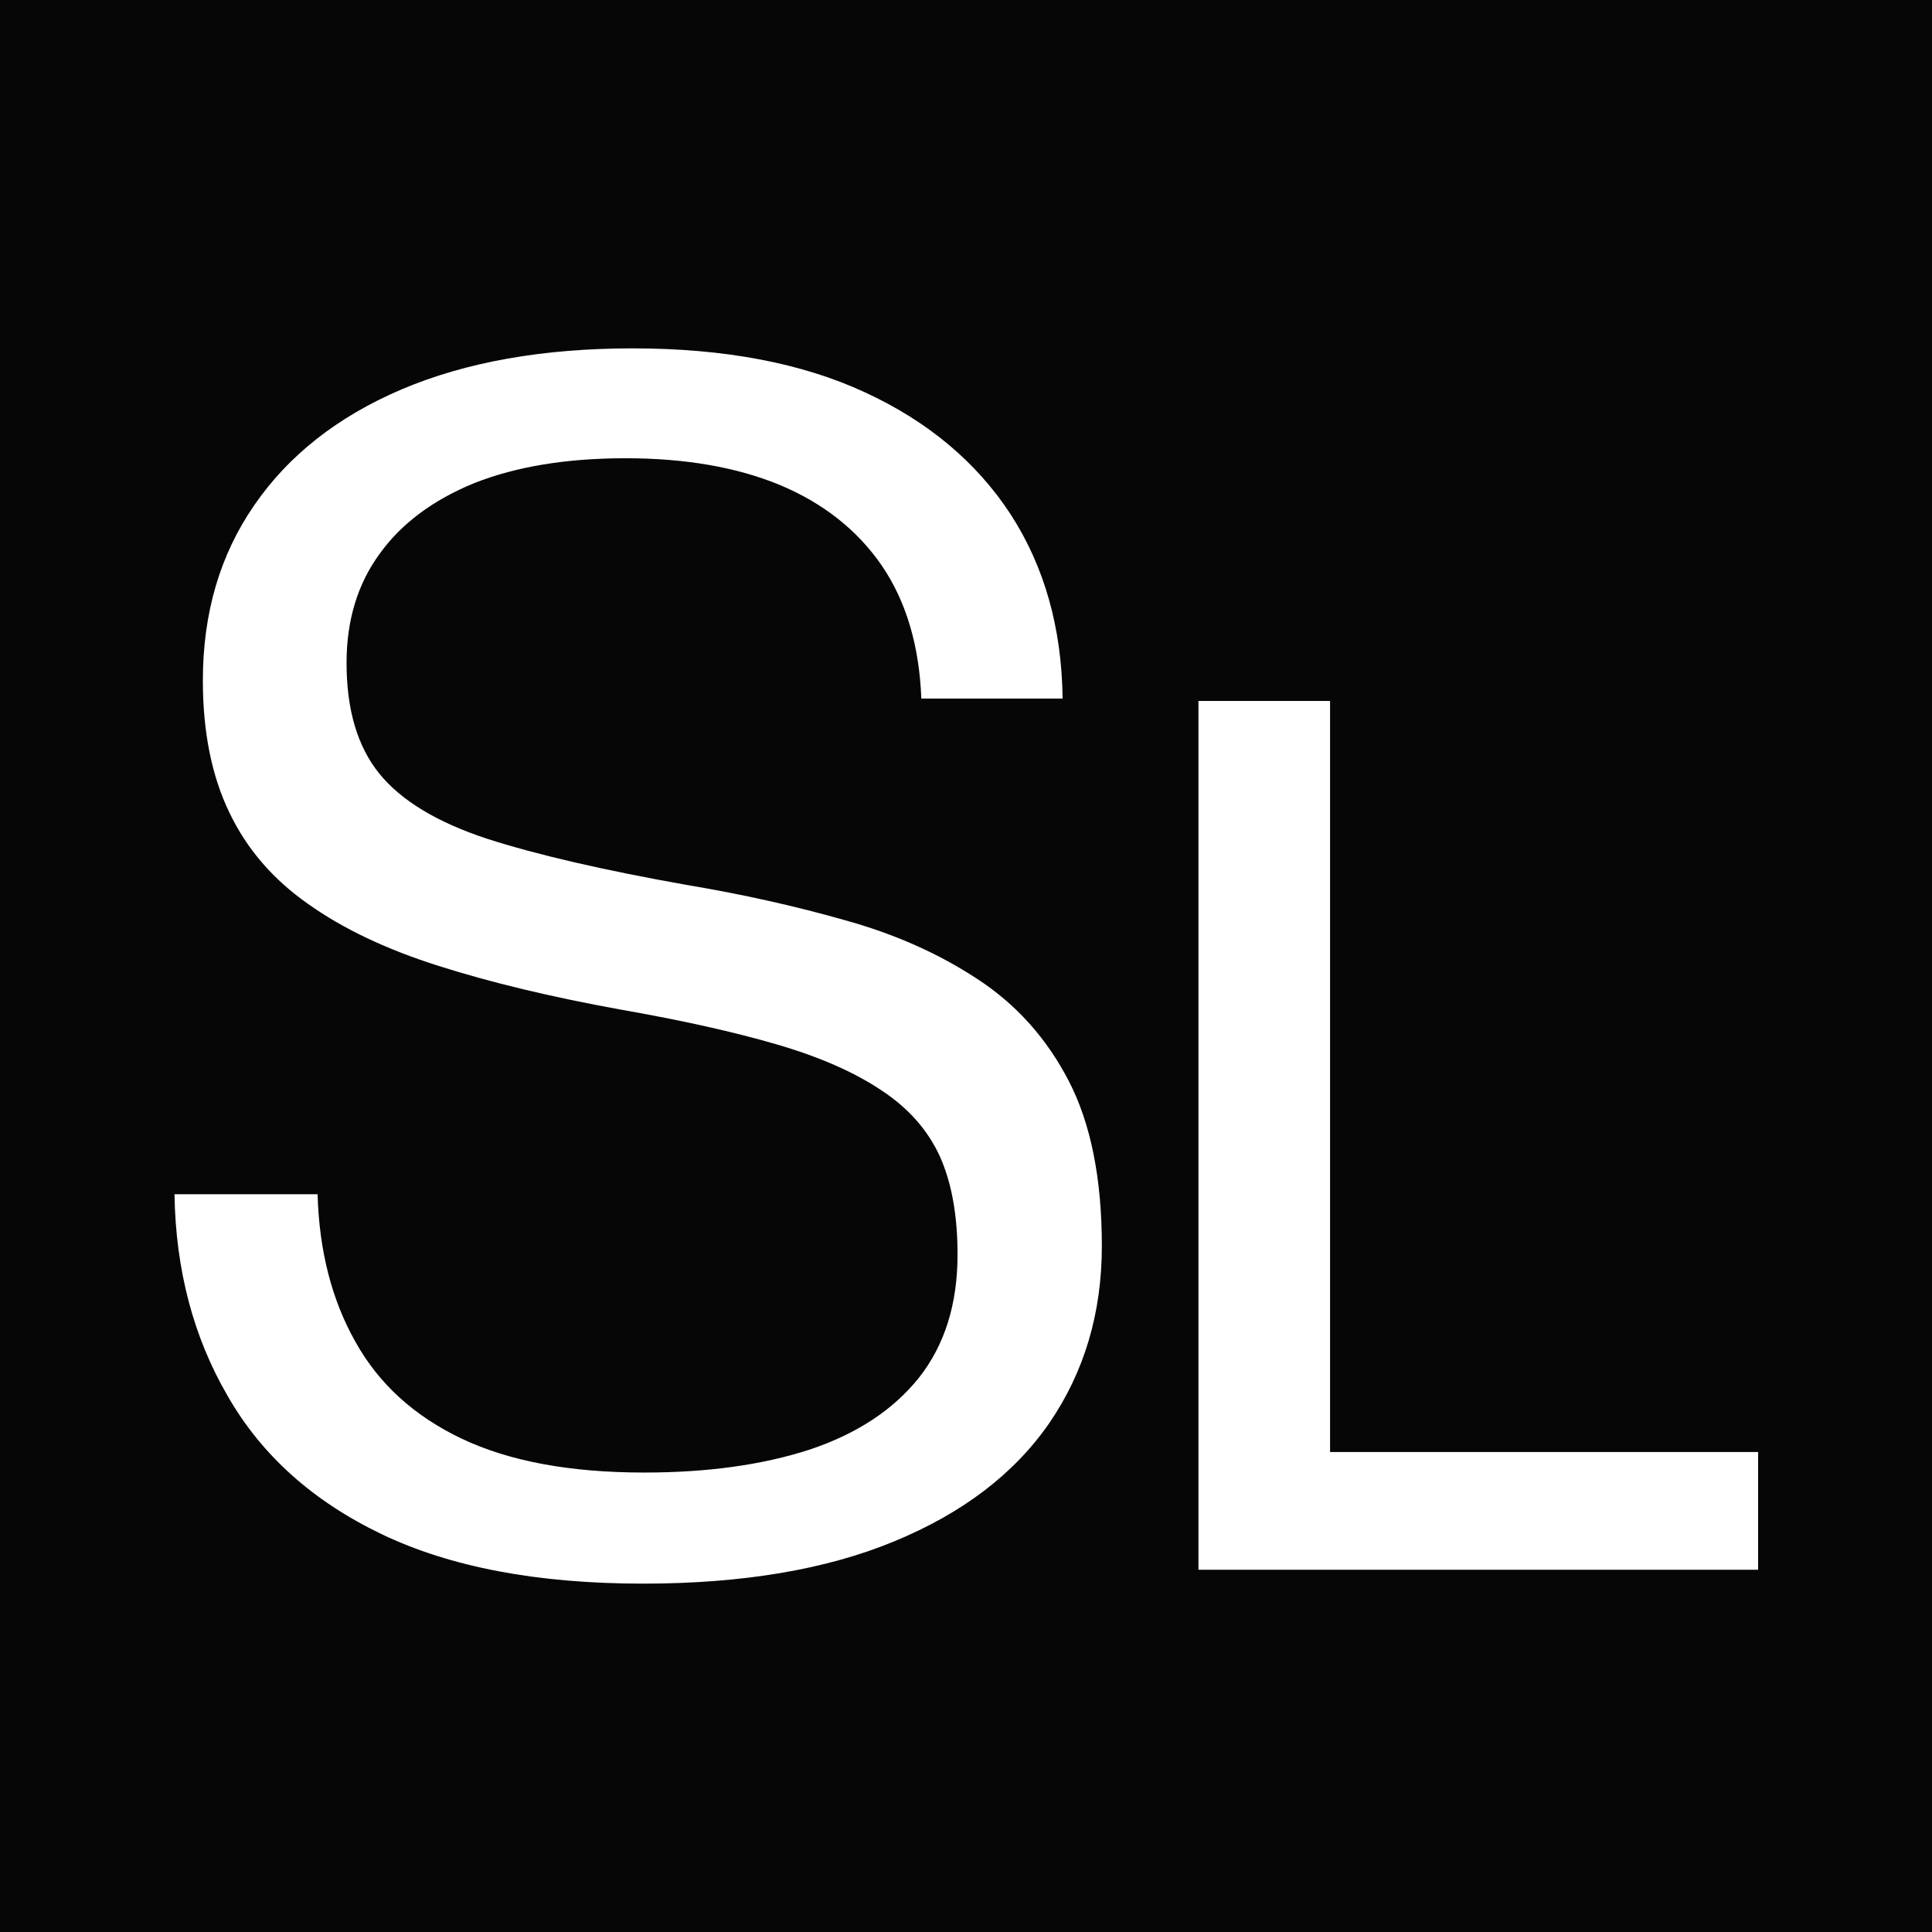
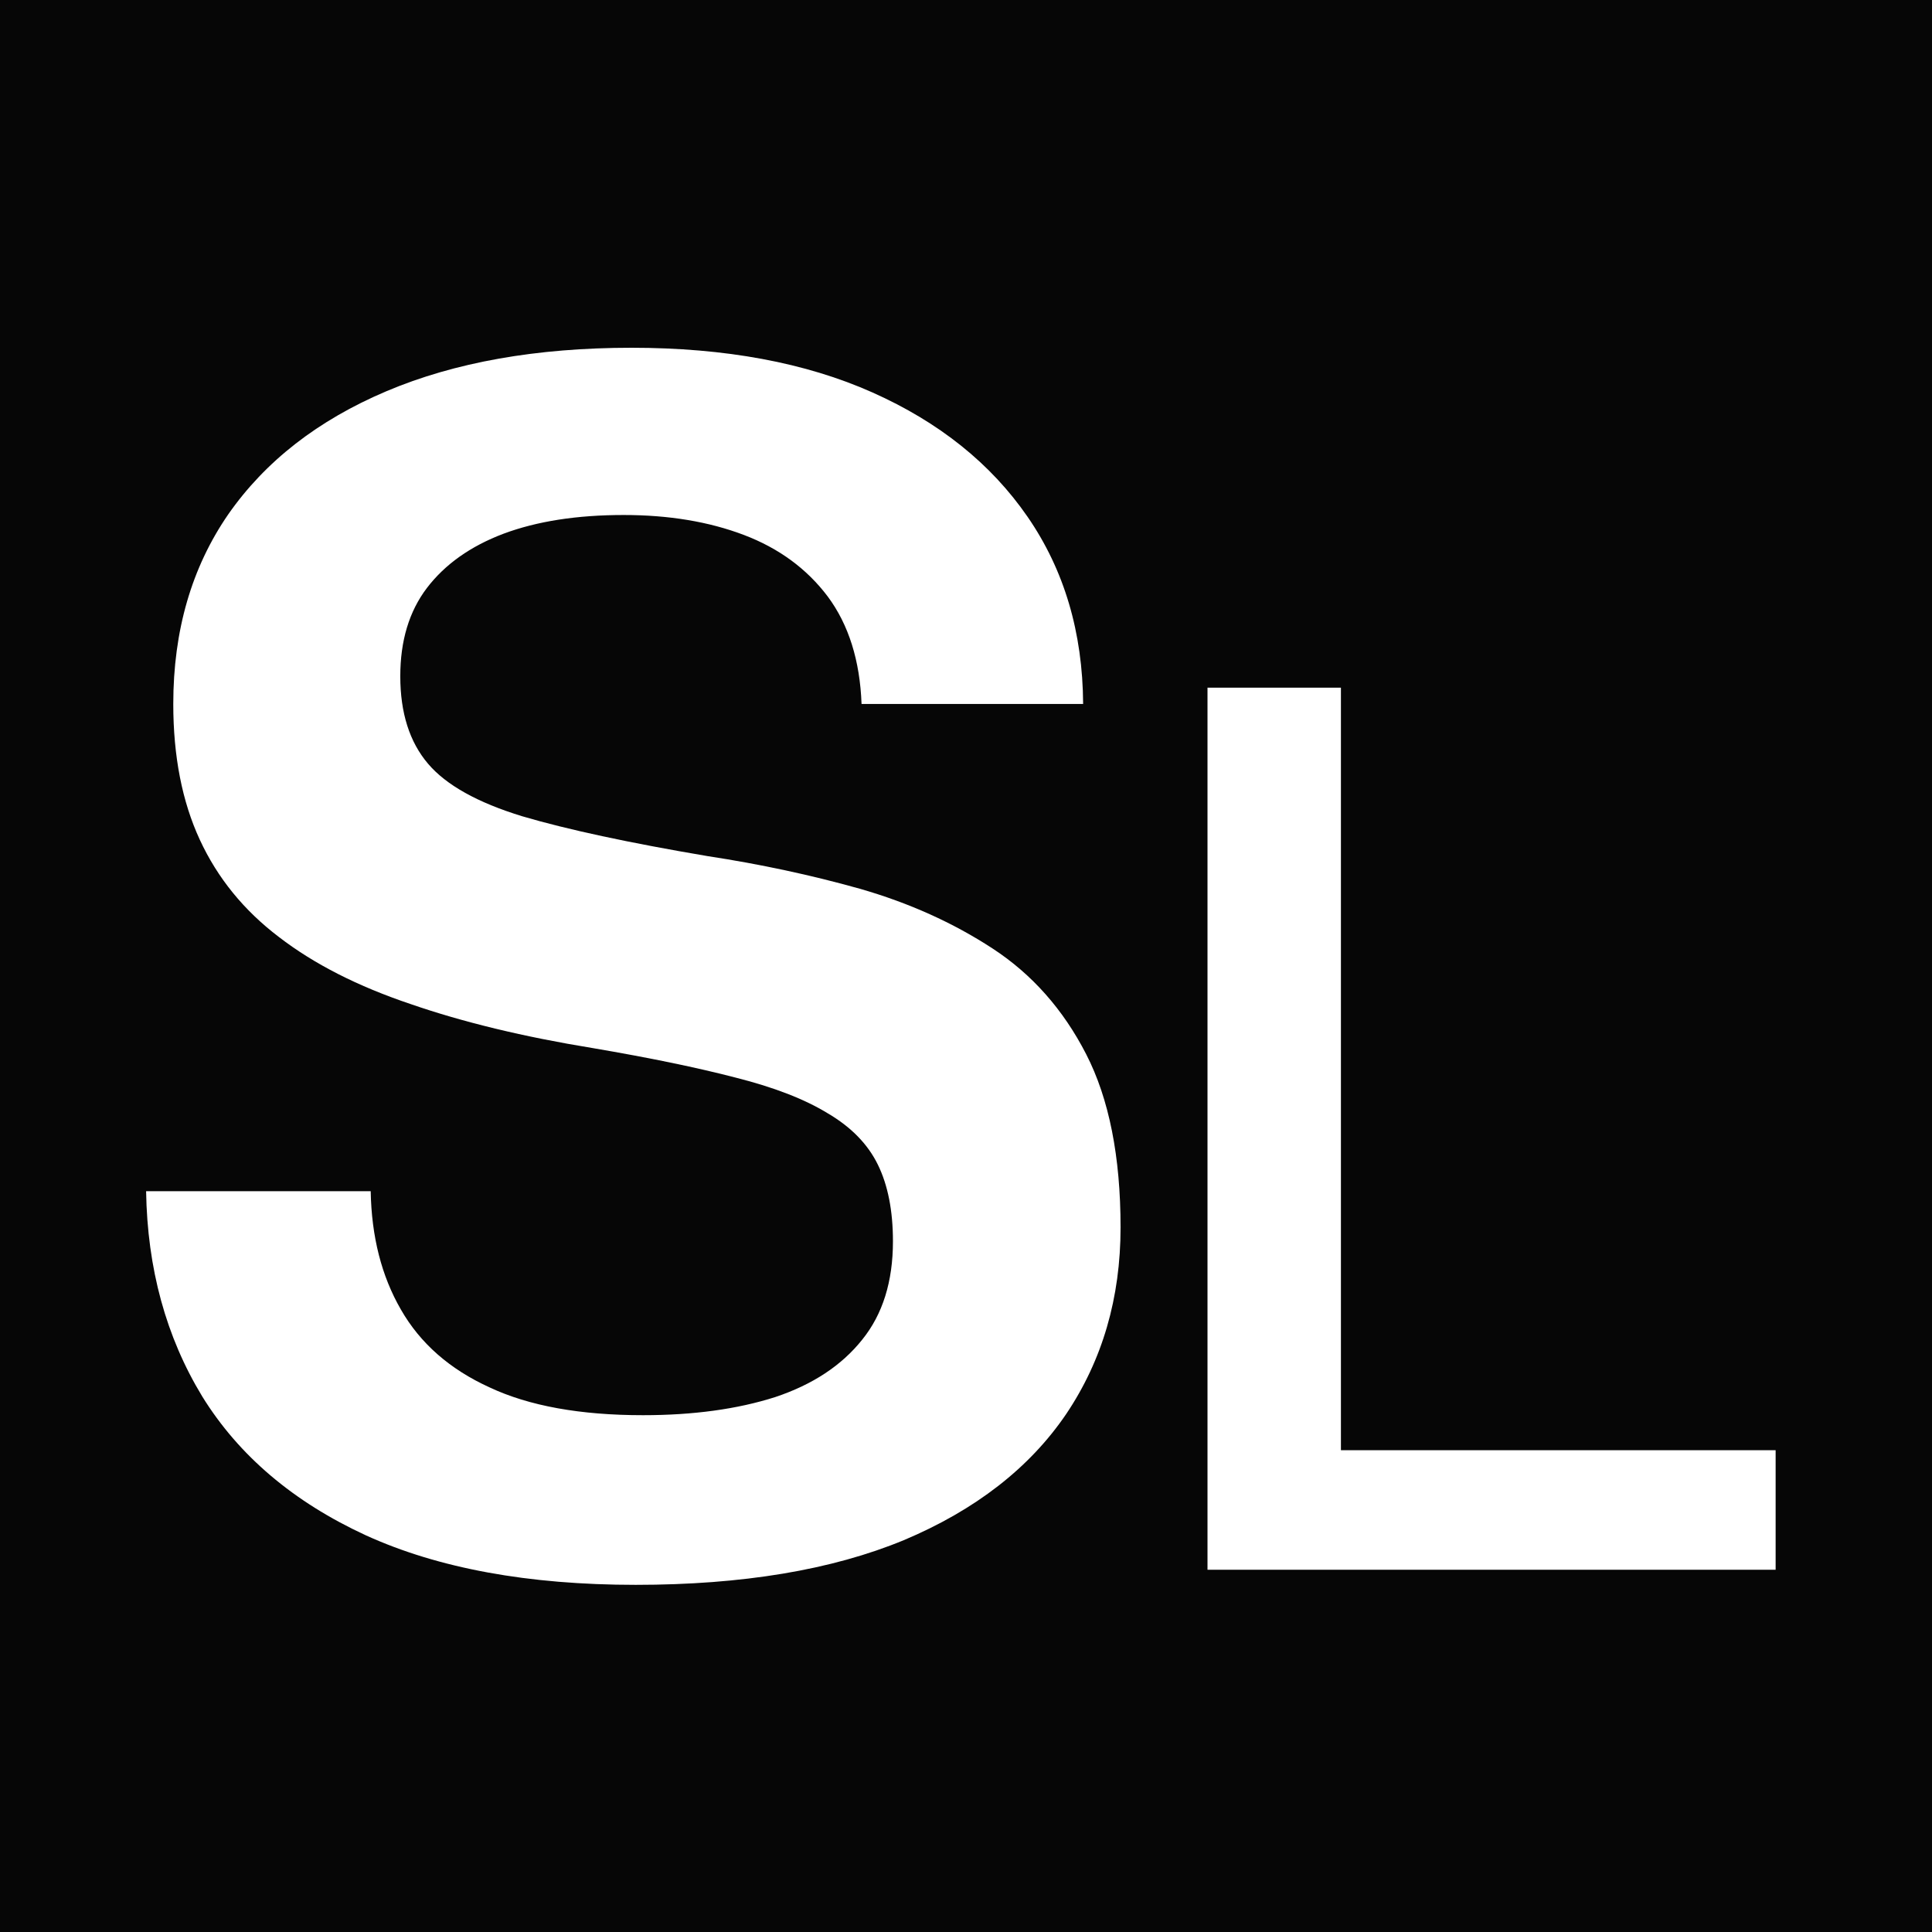
<svg xmlns="http://www.w3.org/2000/svg" viewBox="0 0 32 32">
  <rect width="32" height="32" fill="#060606" />
  <g fill="#FFFFFF">
-     <path d="M8.94 0.23Q6.32 0.23 4.61 -0.59Q2.9 -1.41 2.06 -2.88Q1.21 -4.34 1.18 -6.22H3.55Q3.59 -4.81 4.18 -3.77Q4.76 -2.73 5.94 -2.17Q7.12 -1.61 8.96 -1.61Q10.53 -1.61 11.7 -1.99Q12.87 -2.38 13.51 -3.18Q14.15 -3.99 14.15 -5.22Q14.15 -6.19 13.86 -6.84Q13.56 -7.5 12.89 -7.94Q12.22 -8.39 11.16 -8.7Q10.1 -9.01 8.56 -9.28Q6.85 -9.59 5.56 -10Q4.26 -10.41 3.39 -11.03Q2.52 -11.64 2.09 -12.54Q1.65 -13.45 1.65 -14.73Q1.65 -16.4 2.5 -17.63Q3.35 -18.87 4.94 -19.55Q6.54 -20.23 8.77 -20.23Q11.05 -20.23 12.62 -19.5Q14.18 -18.78 15.03 -17.48Q15.87 -16.18 15.89 -14.43H13.55Q13.5 -15.75 12.89 -16.64Q12.28 -17.52 11.2 -17.97Q10.13 -18.41 8.65 -18.41Q7.19 -18.41 6.15 -18Q5.12 -17.58 4.58 -16.83Q4.03 -16.08 4.03 -15.02Q4.03 -13.86 4.57 -13.19Q5.11 -12.52 6.35 -12.11Q7.59 -11.71 9.68 -11.34Q11.05 -11.11 12.28 -10.76Q13.51 -10.42 14.47 -9.79Q15.44 -9.16 15.99 -8.1Q16.54 -7.04 16.54 -5.36Q16.54 -3.7 15.67 -2.43Q14.8 -1.17 13.1 -0.47Q11.41 0.23 8.94 0.23Z" transform="translate(1.71 26)" />
-     <path d="M18.14 0V-14.39H20.32V-1.95H27.41V0Z" transform="translate(1.71 26)" />
+     <path d="M9.07 0.25Q6.4 0.25 4.6 -0.57Q2.8 -1.4 1.89 -2.87Q0.99 -4.35 0.96 -6.27H4.68Q4.7 -5.14 5.18 -4.31Q5.66 -3.47 6.65 -3.02Q7.63 -2.56 9.19 -2.56Q10.44 -2.56 11.38 -2.86Q12.31 -3.17 12.82 -3.81Q13.33 -4.44 13.33 -5.44Q13.33 -6.2 13.08 -6.71Q12.83 -7.22 12.25 -7.56Q11.68 -7.91 10.73 -8.15Q9.77 -8.4 8.36 -8.64Q6.64 -8.92 5.34 -9.37Q4.03 -9.81 3.16 -10.48Q2.29 -11.14 1.85 -12.09Q1.41 -13.04 1.41 -14.34Q1.41 -16.16 2.32 -17.48Q3.24 -18.8 4.94 -19.52Q6.64 -20.24 9 -20.24Q11.33 -20.24 12.99 -19.5Q14.65 -18.76 15.56 -17.44Q16.47 -16.12 16.48 -14.34H12.81Q12.77 -15.42 12.25 -16.12Q11.73 -16.81 10.86 -17.14Q9.99 -17.47 8.87 -17.47Q7.71 -17.47 6.88 -17.16Q6.06 -16.85 5.61 -16.26Q5.17 -15.68 5.17 -14.8Q5.17 -13.89 5.63 -13.35Q6.08 -12.82 7.19 -12.48Q8.31 -12.15 10.26 -11.82Q11.57 -11.62 12.78 -11.28Q14 -10.93 14.98 -10.29Q15.96 -9.65 16.53 -8.54Q17.1 -7.43 17.1 -5.67Q17.1 -3.92 16.2 -2.58Q15.29 -1.24 13.51 -0.49Q11.72 0.25 9.07 0.25Z" transform="translate(1.46 26)" />
+     <path d="M18.54 0V-14.61H20.75V-1.98H27.95V0Z" transform="translate(1.46 26)" />
  </g>
</svg>
